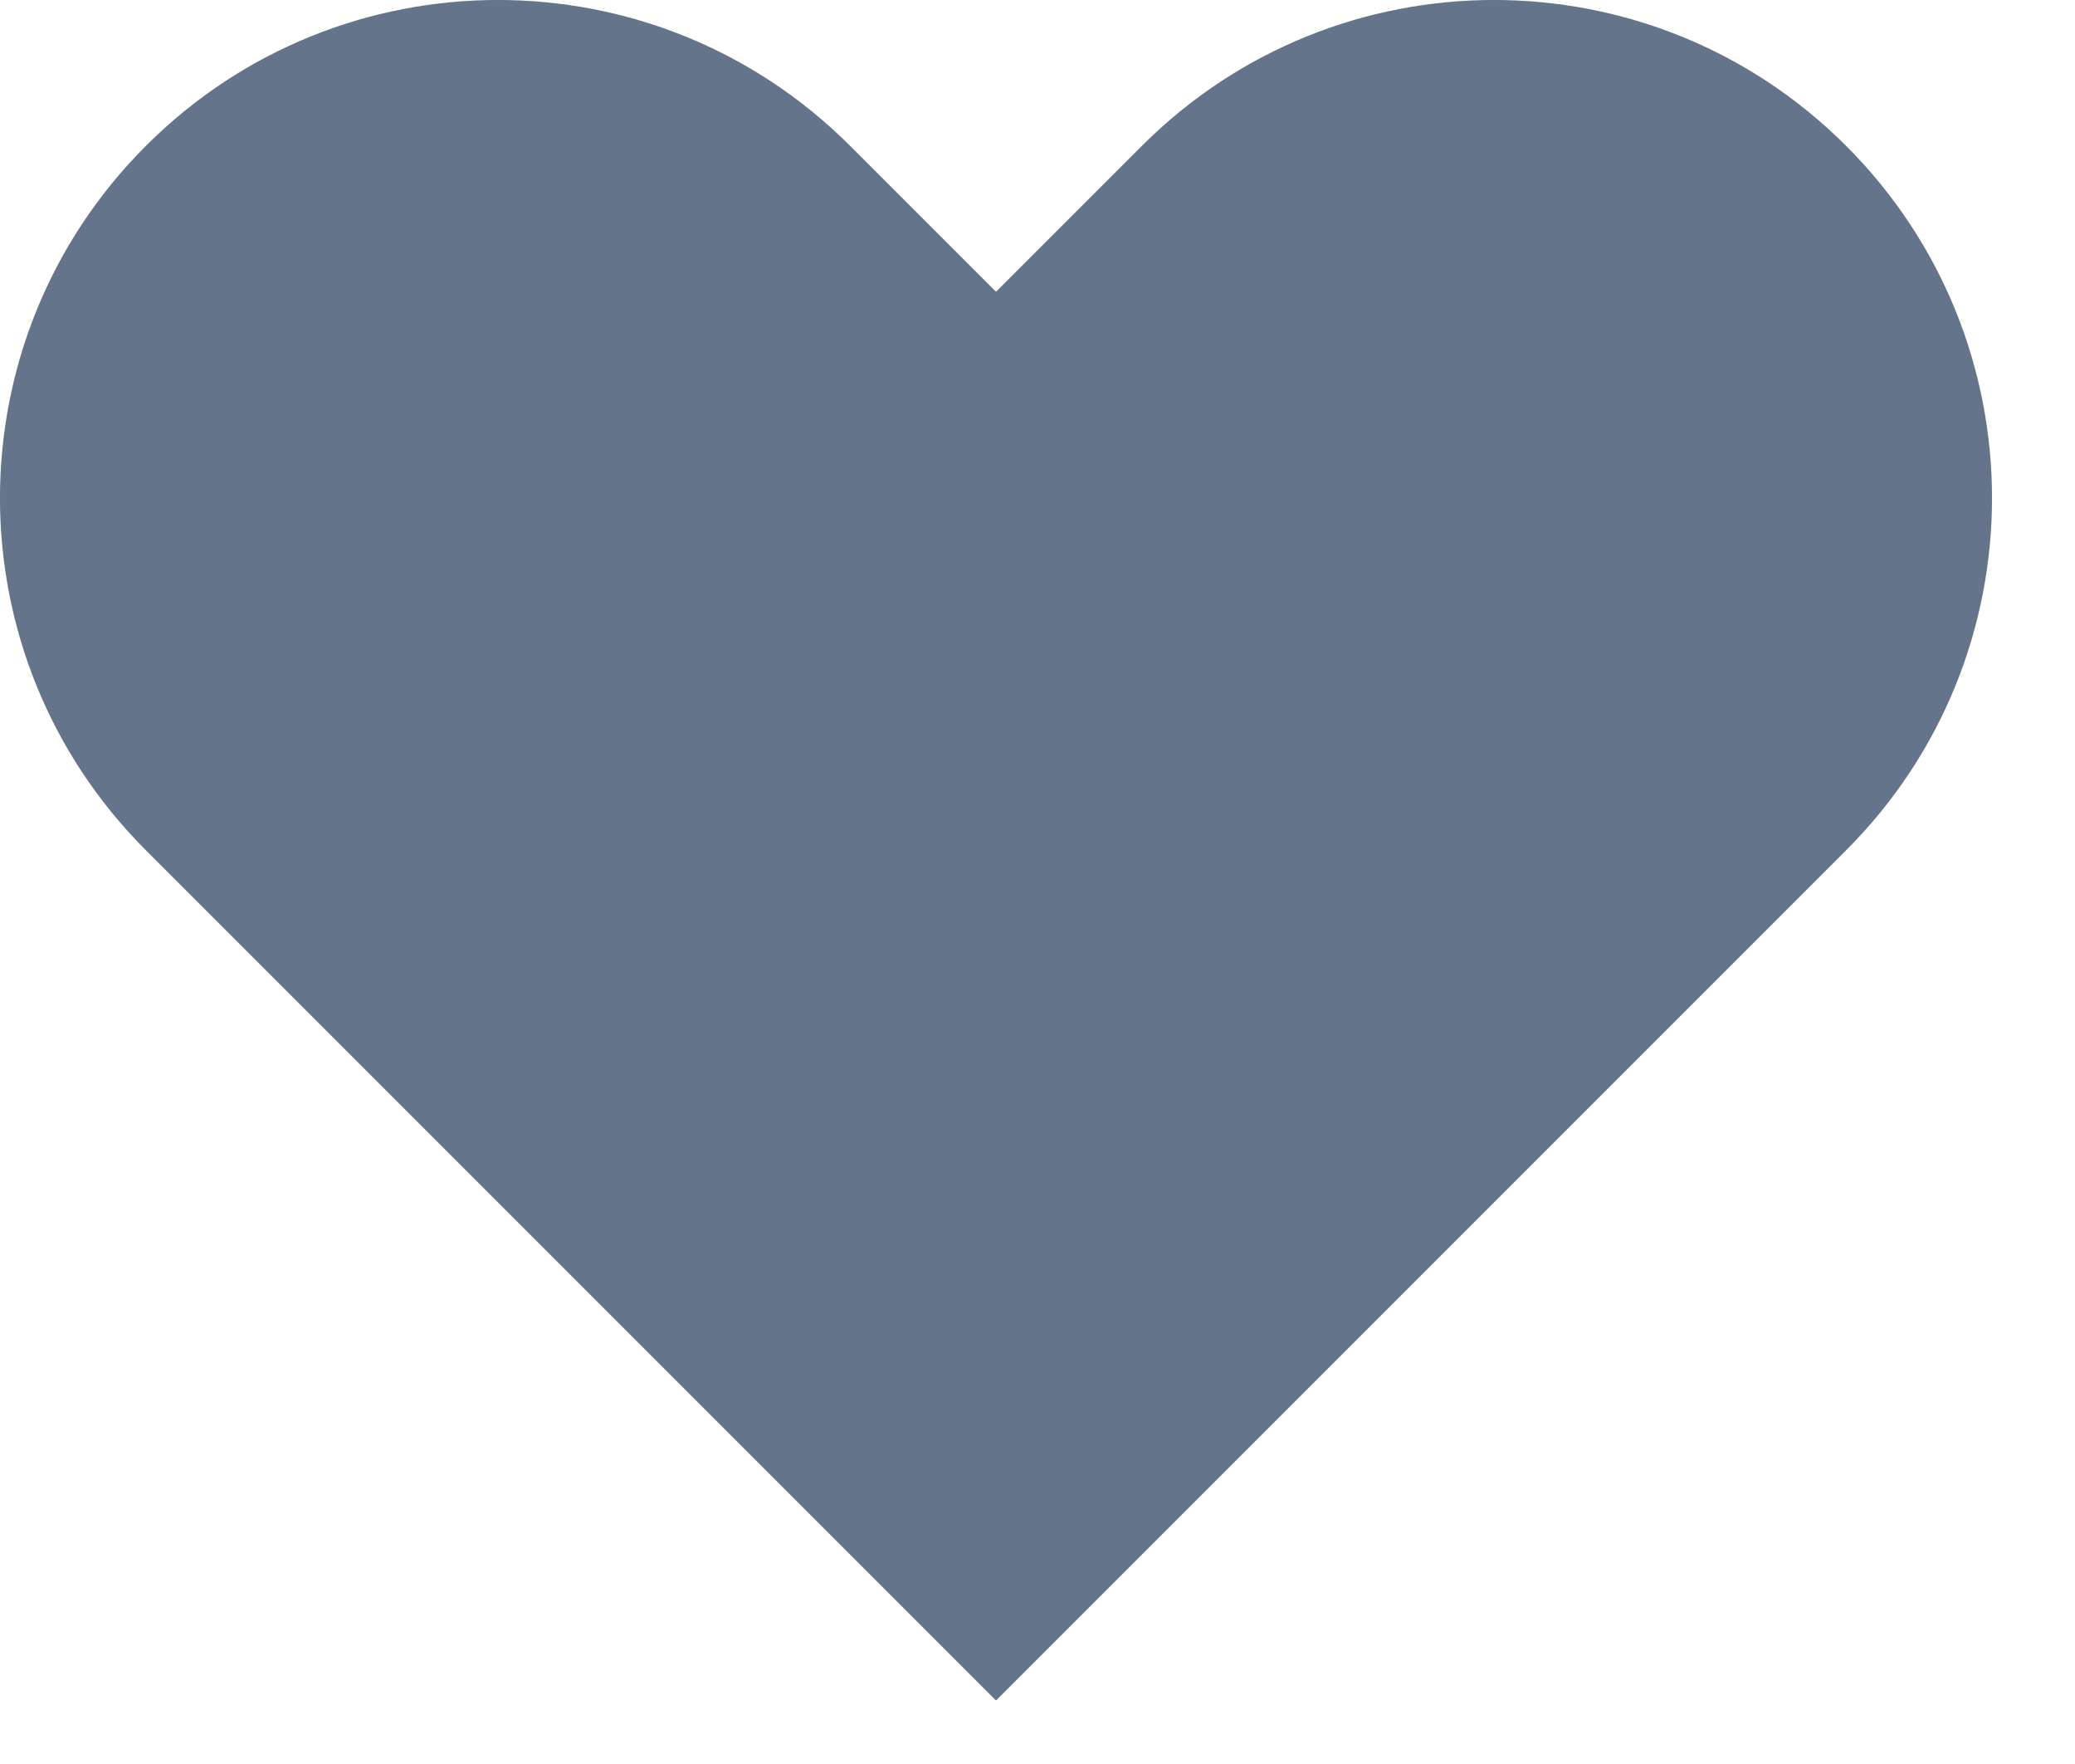
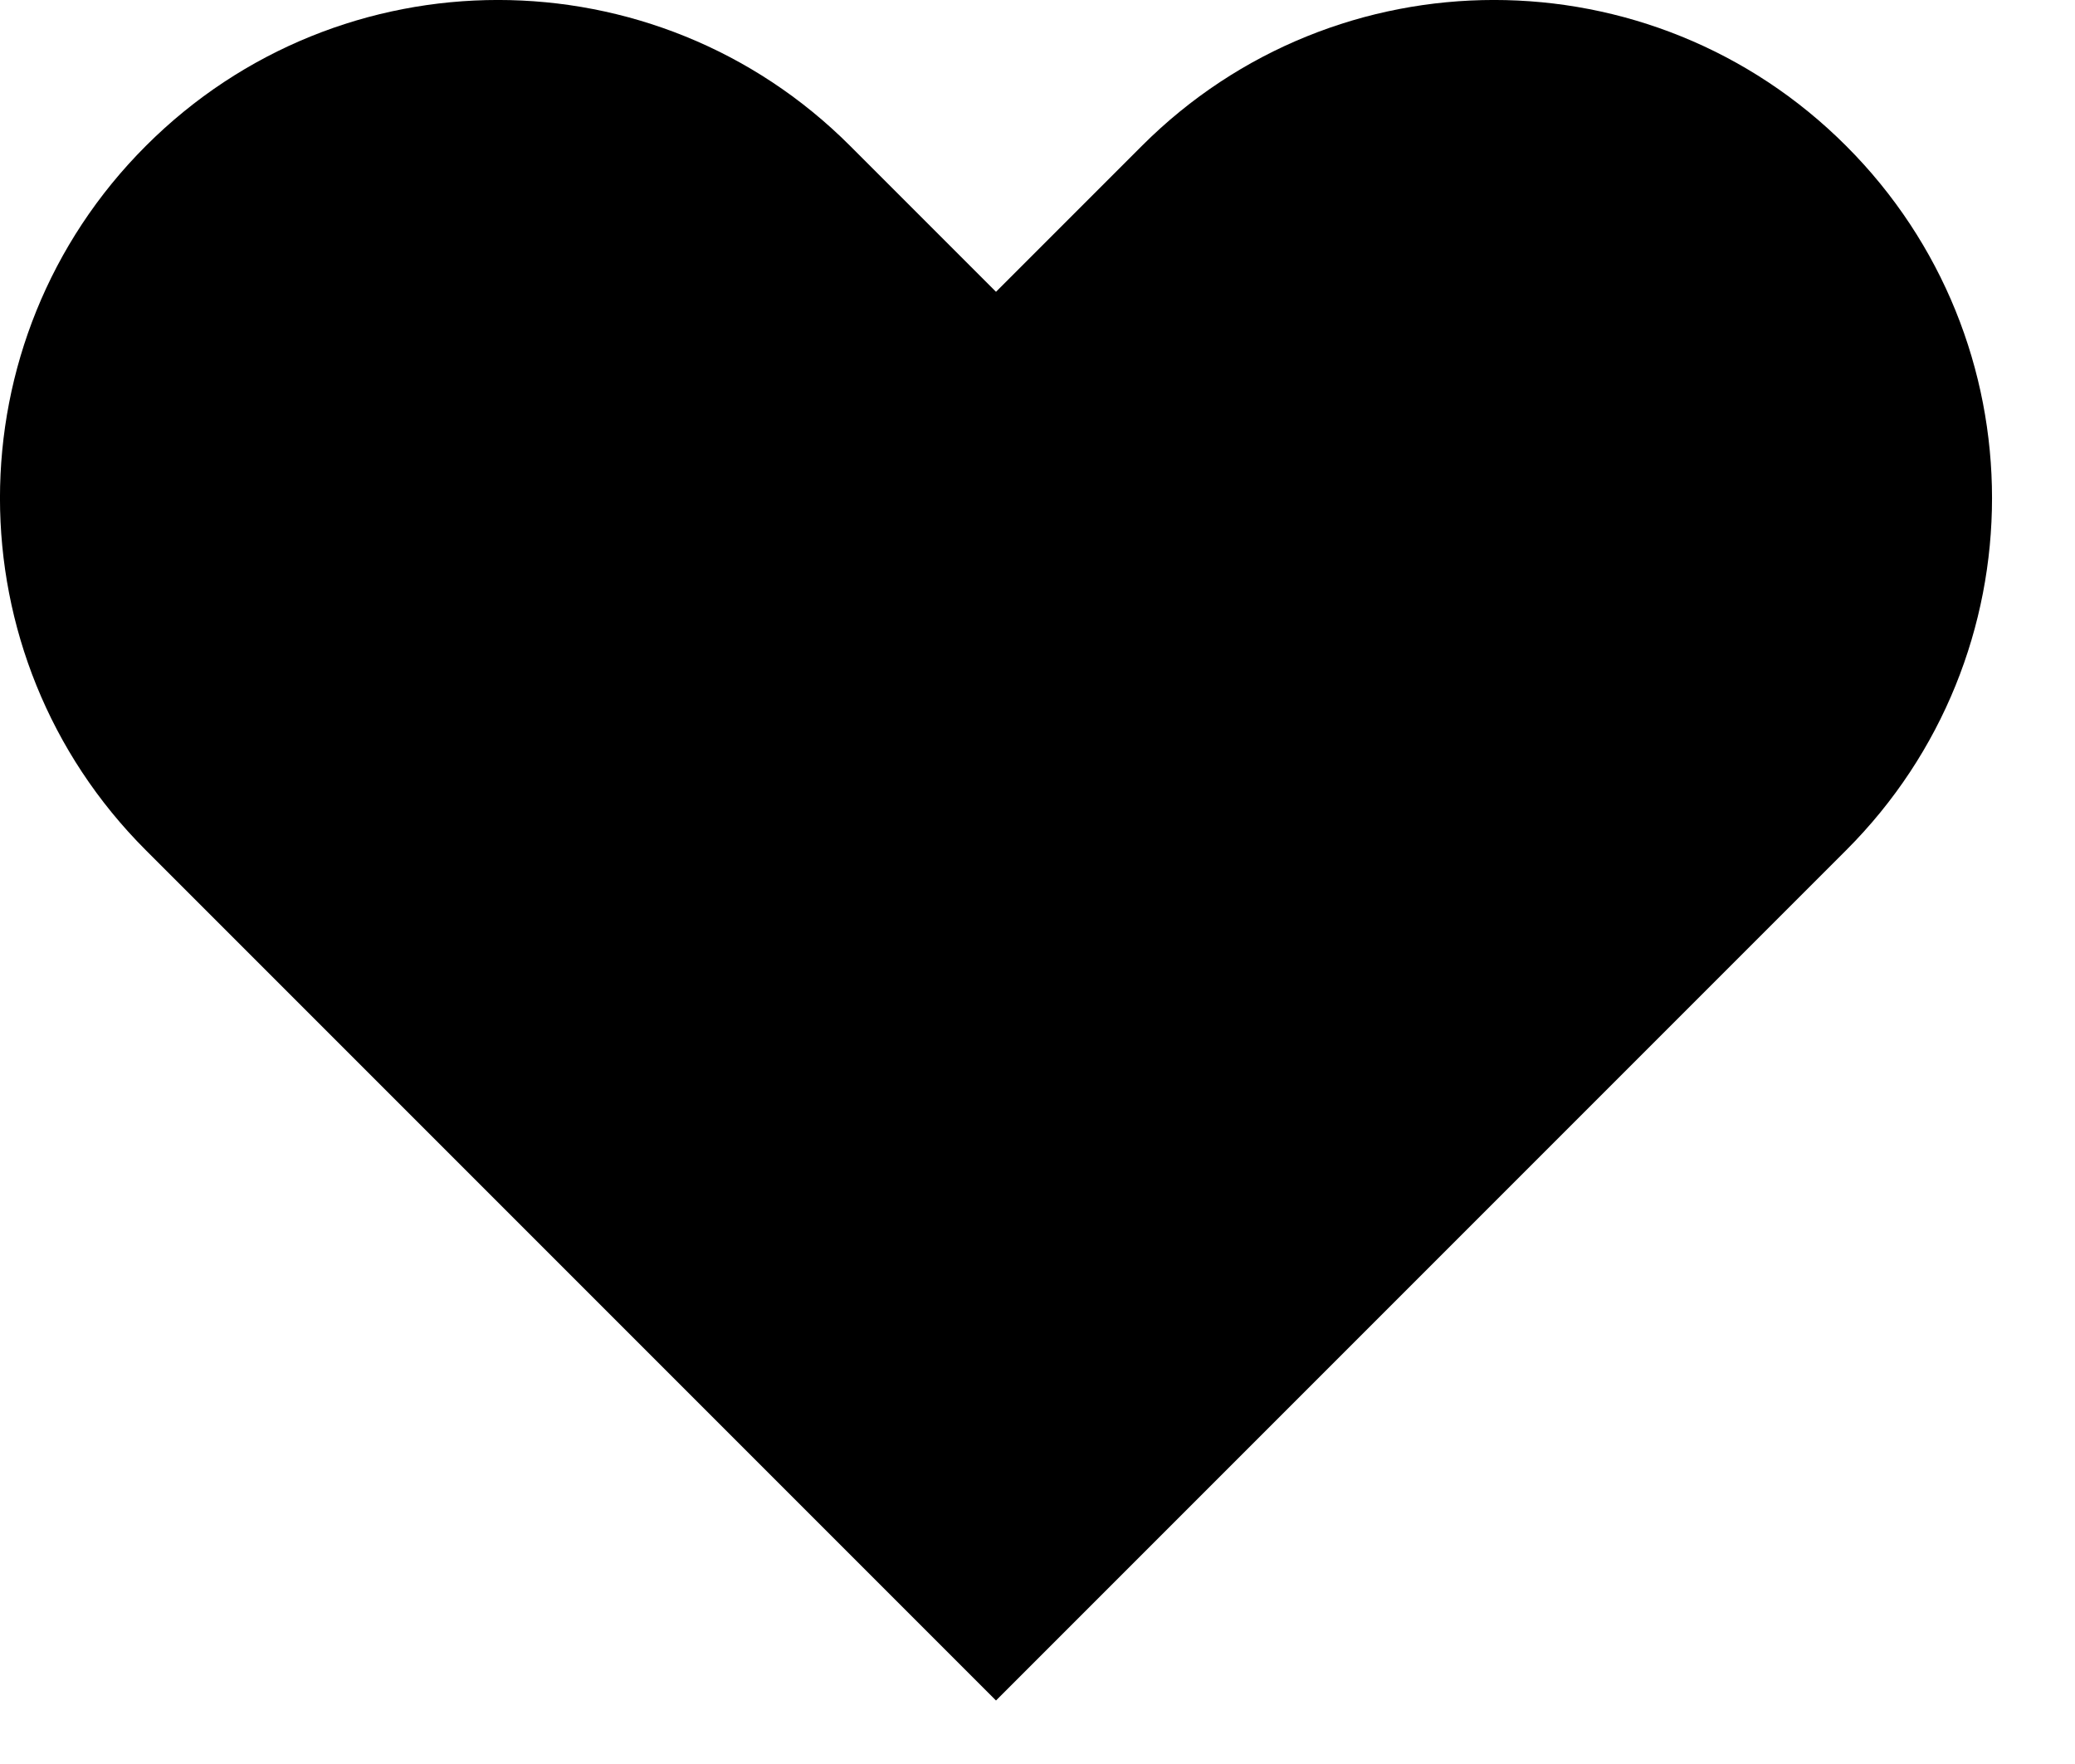
<svg xmlns="http://www.w3.org/2000/svg" width="20" height="17" viewBox="0 0 20 17" fill="none">
-   <path fill-rule="evenodd" clip-rule="evenodd" d="M1.406 1.406C3.28 -0.469 6.32 -0.469 8.194 1.406L9.6 2.812L11.006 1.406C12.88 -0.469 15.92 -0.469 17.794 1.406C19.669 3.28 19.669 6.32 17.794 8.194L9.6 16.388L1.406 8.194C-0.469 6.32 -0.469 3.28 1.406 1.406Z" fill="#64748B" />
+   <path fill-rule="evenodd" clip-rule="evenodd" d="M1.406 1.406C3.28 -0.469 6.32 -0.469 8.194 1.406L9.6 2.812L11.006 1.406C12.88 -0.469 15.92 -0.469 17.794 1.406C19.669 3.28 19.669 6.32 17.794 8.194L9.6 16.388L1.406 8.194C-0.469 6.32 -0.469 3.28 1.406 1.406Z" fill="currentColor" />
</svg>
